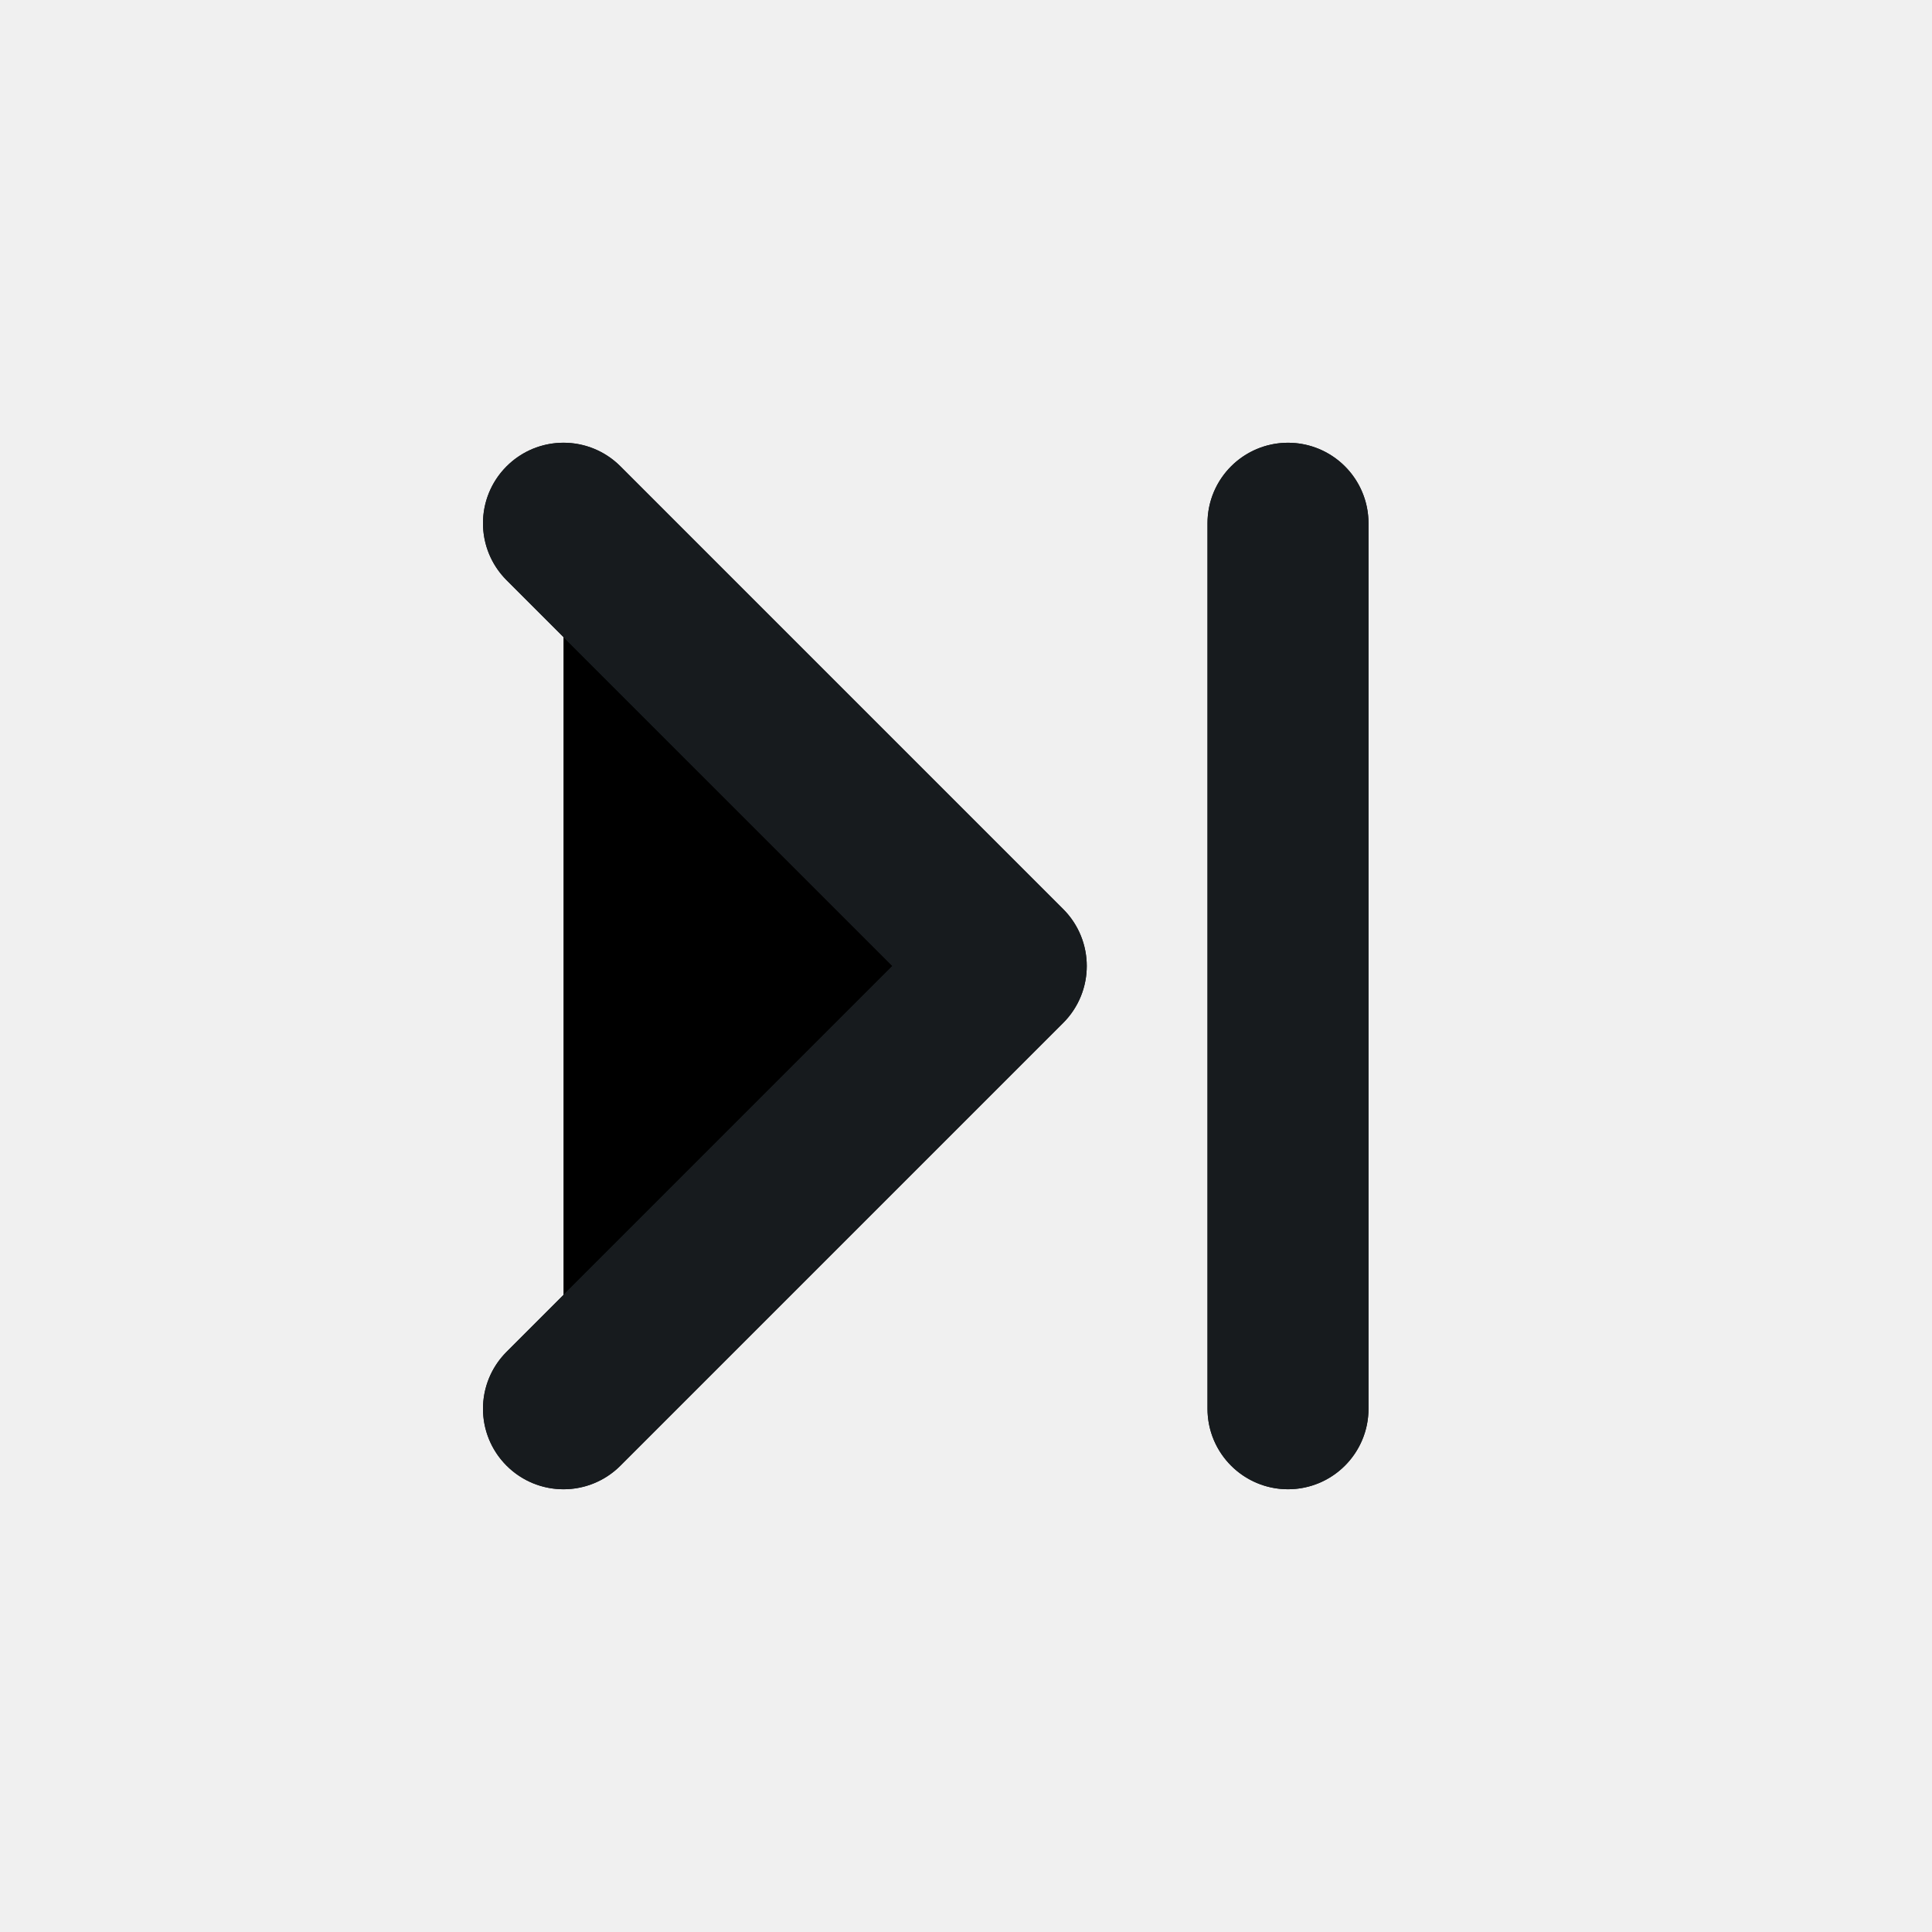
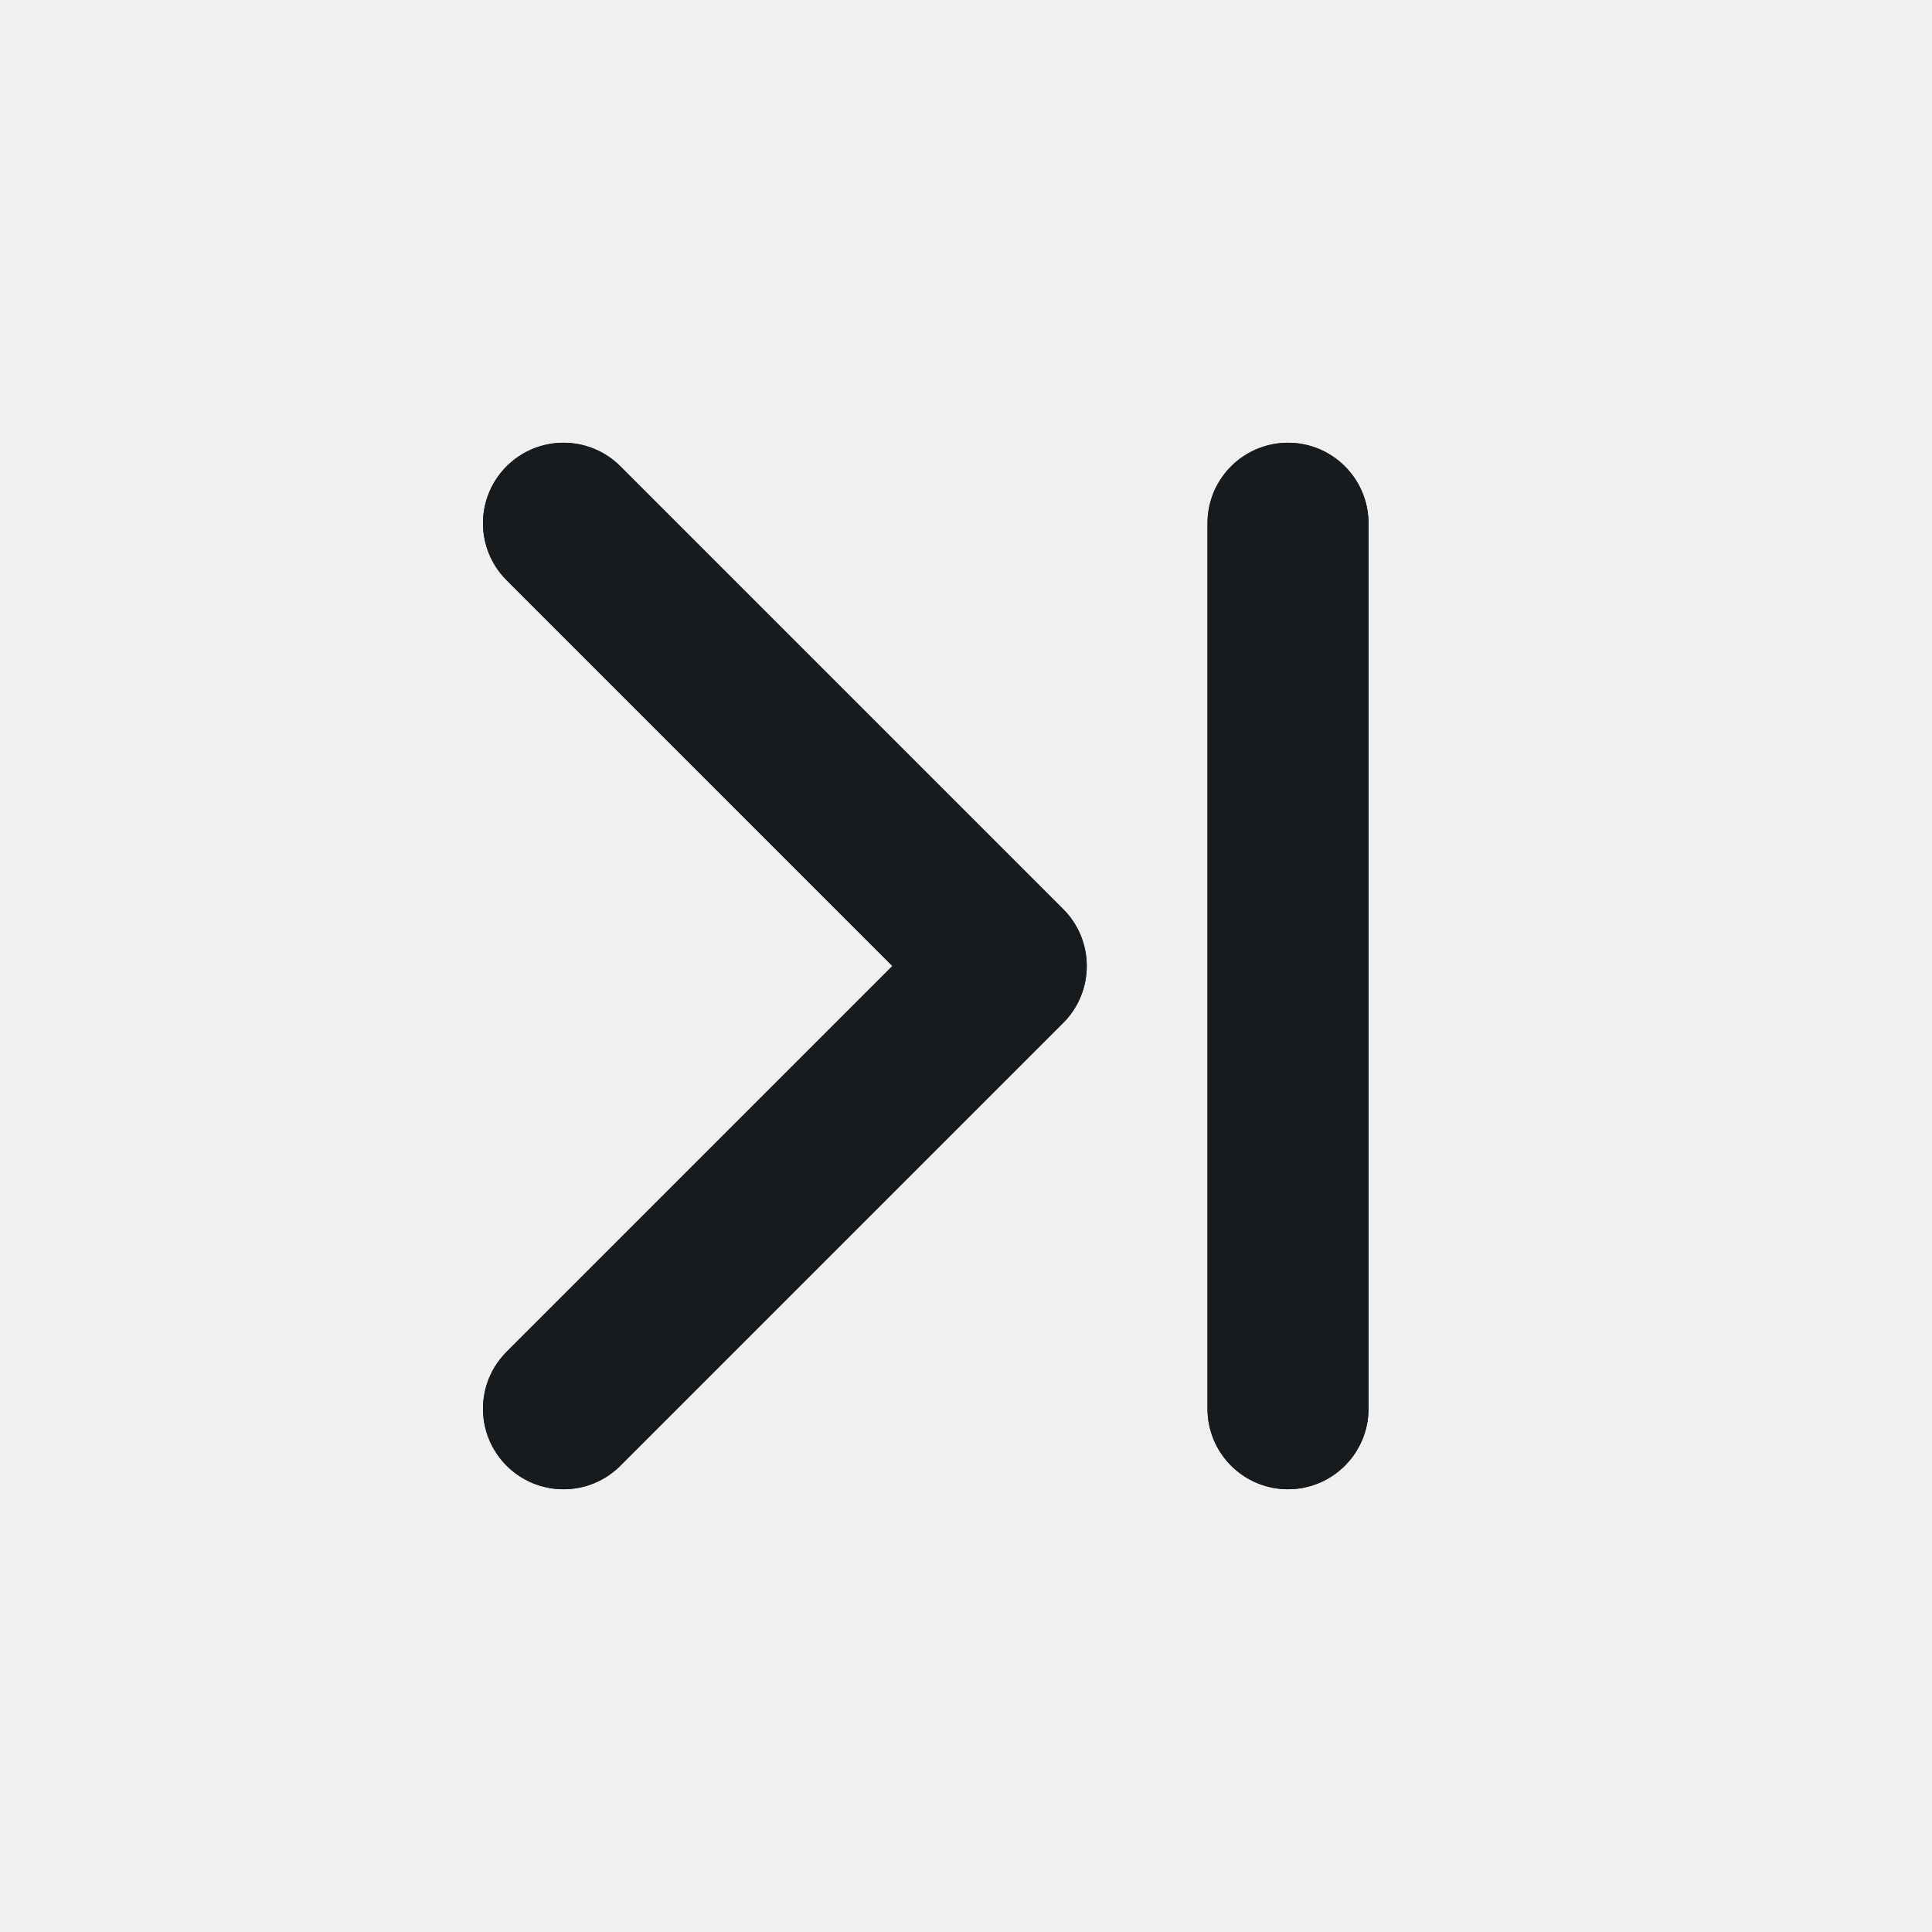
- <svg xmlns="http://www.w3.org/2000/svg" width="24" height="24" viewBox="0 0 24 24" fill="current">
-   <g clip-path="url(#clip0_3570_4502)">
+ <svg xmlns="http://www.w3.org/2000/svg" width="24" height="24" viewBox="0 0 24 24" fill="none">
+   <g clip-path="url(#clip0_31_8456)">
    <path d="M7 6.5L12.5 12L7 17.5" stroke="#171B1E" stroke-width="2" stroke-linecap="round" stroke-linejoin="round" />
    <path d="M16 6.5V17.5" stroke="#171B1E" stroke-width="2" stroke-linecap="round" />
  </g>
-   <g clip-path="url(#clip1_3570_4502)">
+   <g clip-path="url(#clip1_31_8456)">
    <path d="M7.707 5.793C7.317 5.402 6.683 5.402 6.293 5.793C5.902 6.183 5.902 6.817 6.293 7.207L11.086 12L6.293 16.793C5.902 17.183 5.902 17.817 6.293 18.207C6.683 18.598 7.317 18.598 7.707 18.207L13.207 12.707C13.598 12.317 13.598 11.683 13.207 11.293L7.707 5.793Z" fill="#171B1E" />
    <path d="M16 18.5C16.552 18.5 17 18.052 17 17.5V6.5C17 5.948 16.552 5.5 16 5.5C15.448 5.5 15 5.948 15 6.5V17.5C15 18.052 15.448 18.5 16 18.5Z" fill="#171B1E" />
  </g>
  <defs>
-     <clipPath id="clip0_3570_4502">
+     <clipPath id="clip0_31_8456">
      <rect width="11" height="14" fill="white" transform="translate(6 5)" />
    </clipPath>
-     <clipPath id="clip1_3570_4502">
+     <clipPath id="clip1_31_8456">
      <rect width="11" height="14" fill="white" transform="translate(6 5)" />
    </clipPath>
  </defs>
</svg>
